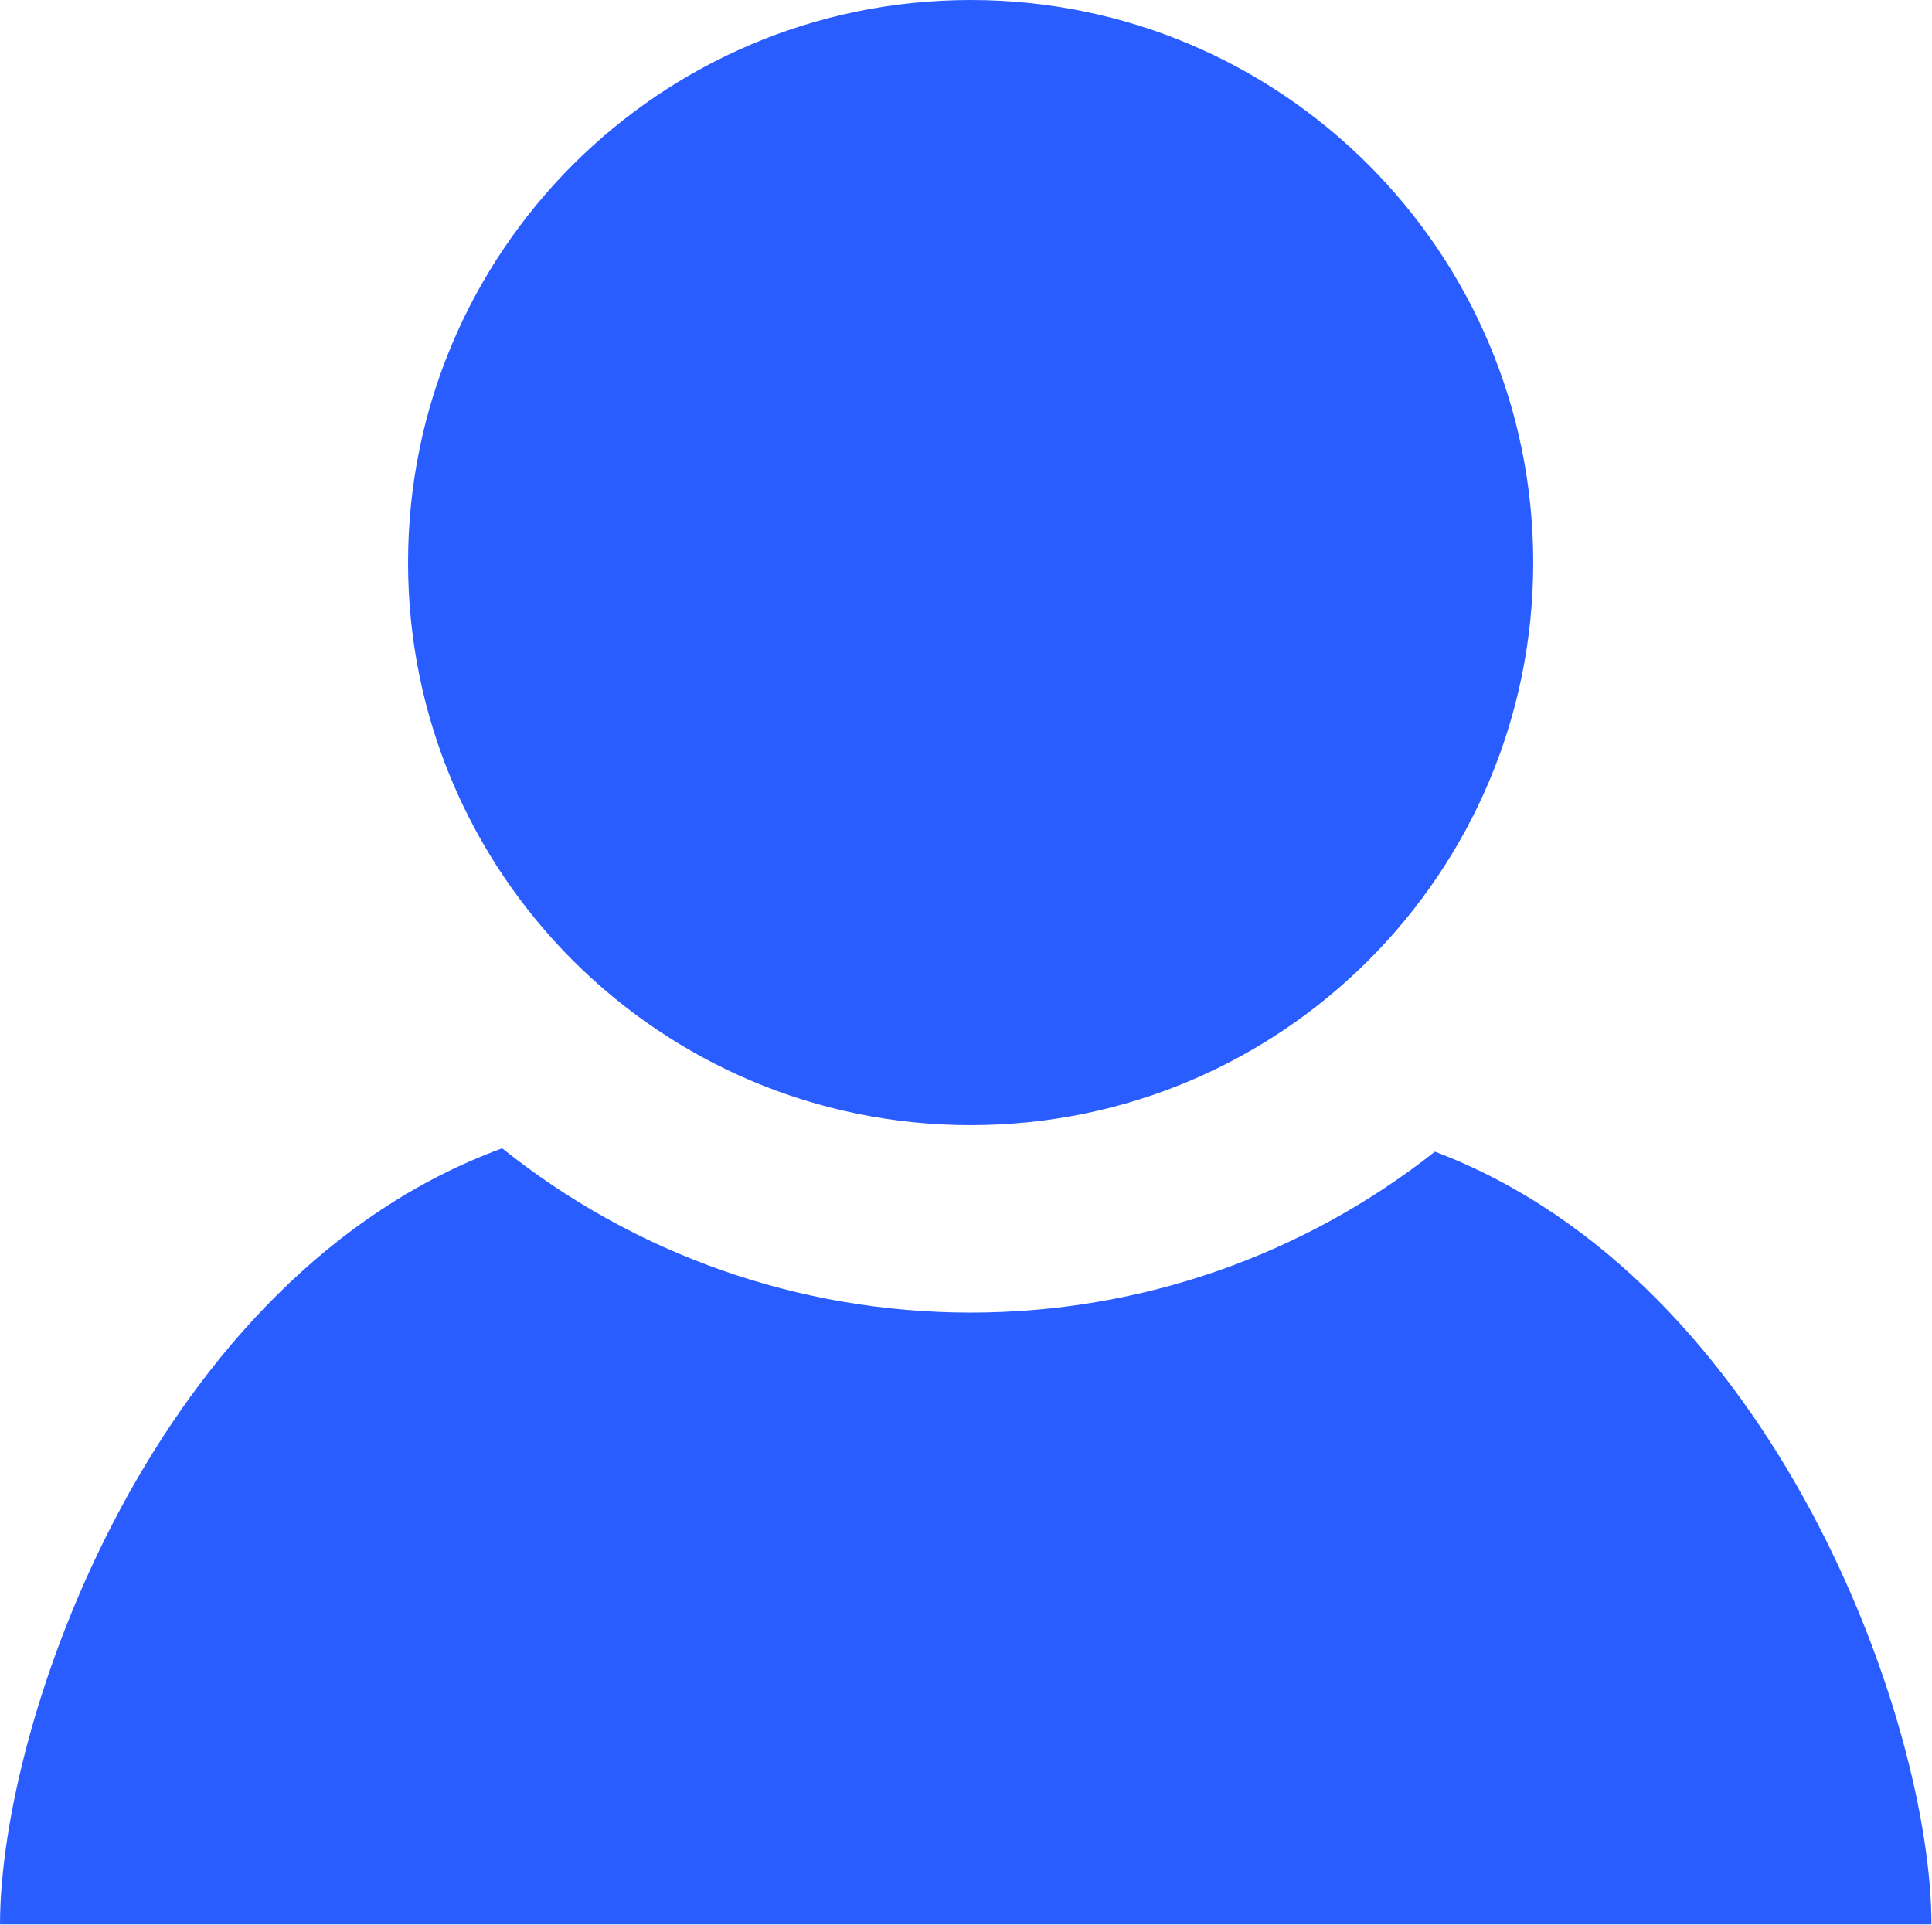
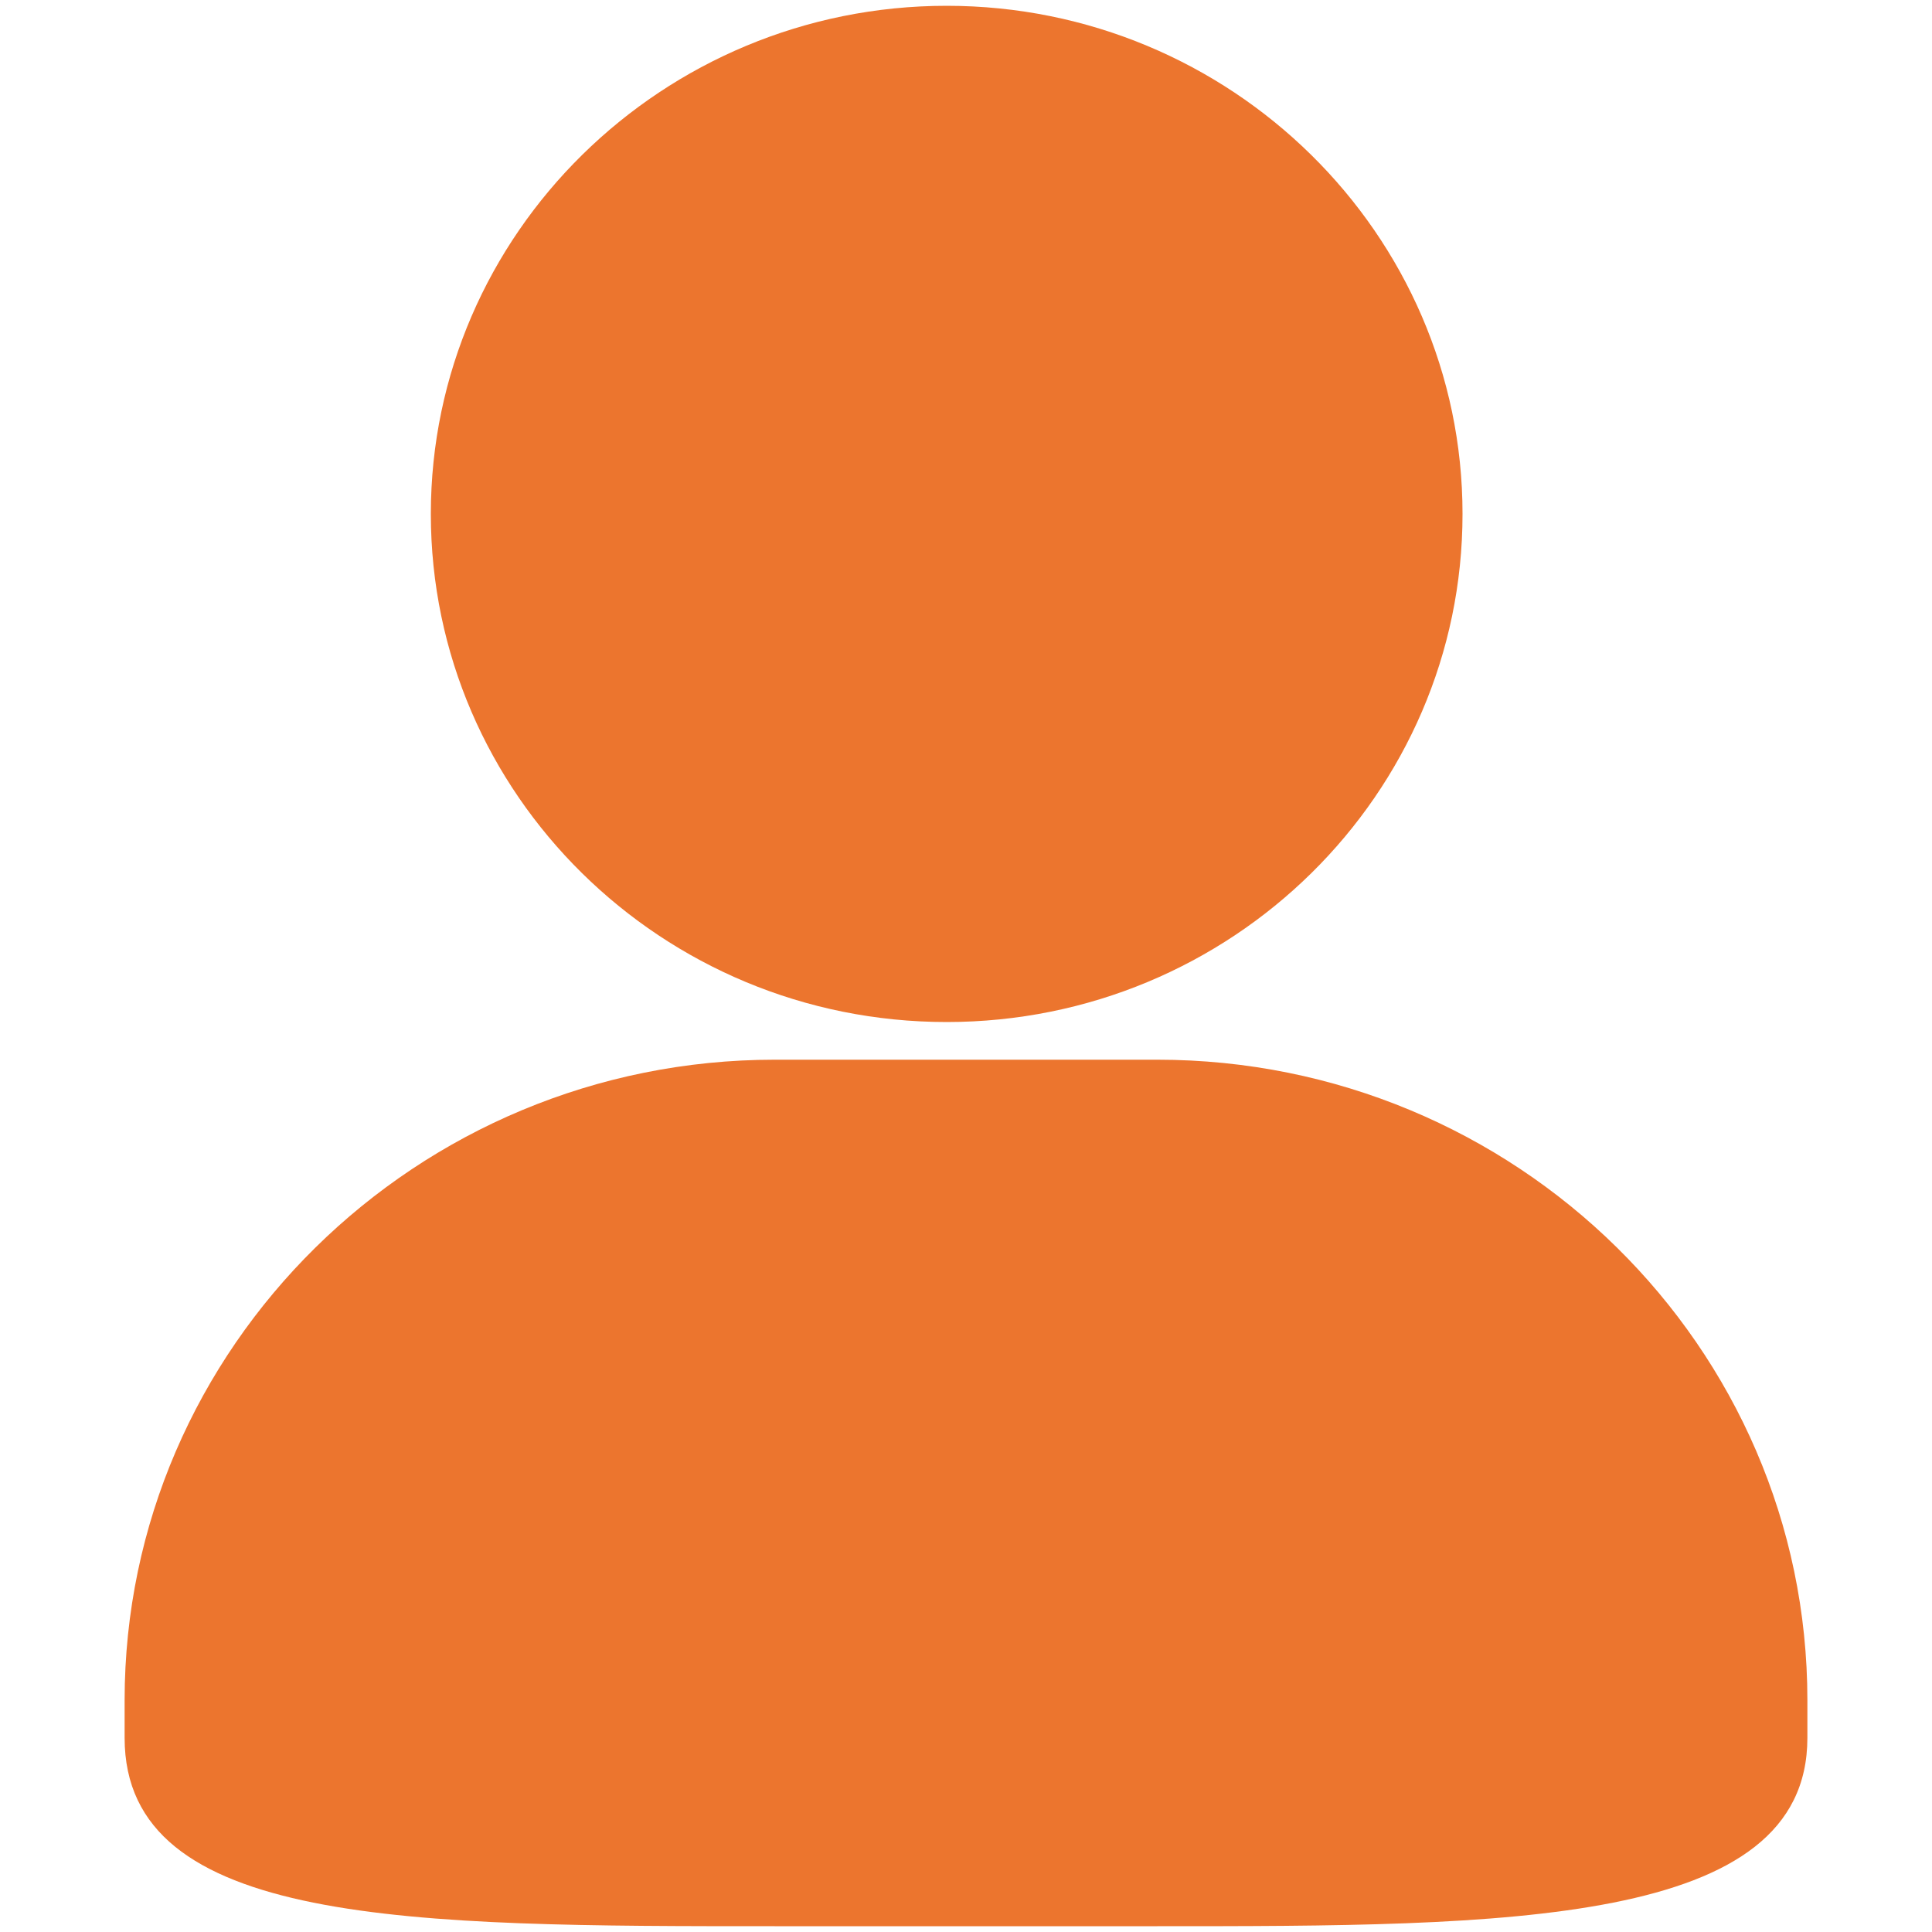
- <svg xmlns="http://www.w3.org/2000/svg" class="icon" width="200px" height="199.22px" viewBox="0 0 1028 1024" version="1.1">
-   <path fill="#2a5dff" d="M815.815 299.351c0 165.307-134.012 299.351-299.351 299.351s-299.351-134.012-299.351-299.351c0-165.307 134.012-299.351 299.351-299.351s299.351 134.012 299.351 299.351zM763.528 612.781c-69.758 55.07-156.219 85.661-247.064 85.661-91.901 0-179.194-31.295-249.272-87.421-184.698 67.806-267.192 304.758-267.192 412.979l1027.712 0c0-107.261-83.133-342.549-264.184-411.187z" />
+ <svg xmlns="http://www.w3.org/2000/svg" version="1.1" id="图层_1" x="0px" y="0px" viewBox="0 0 200 200" style="enable-background:new 0 0 200 200;" xml:space="preserve">
+   <style type="text/css">
+ 	.st0{fill:#EC752E;}
+ </style>
+   <path class="st0" d="M119.8,199.4H80.2c-37.6,0-67.3,0-67.3-19.5V176c0-36.5,30.2-66.3,67.3-66.3h39.6c37.1,0,67.3,29.7,67.3,66.3  v3.9C187.1,199.4,155.9,199.4,119.8,199.4L119.8,199.4z M98,105.8c-29.5,0-53.4-23.6-53.4-52.6c0-29,24-52.6,53.4-52.6  s53.4,23.6,53.4,52.6C151.4,82.2,127.5,105.8,98,105.8z" />
</svg>
